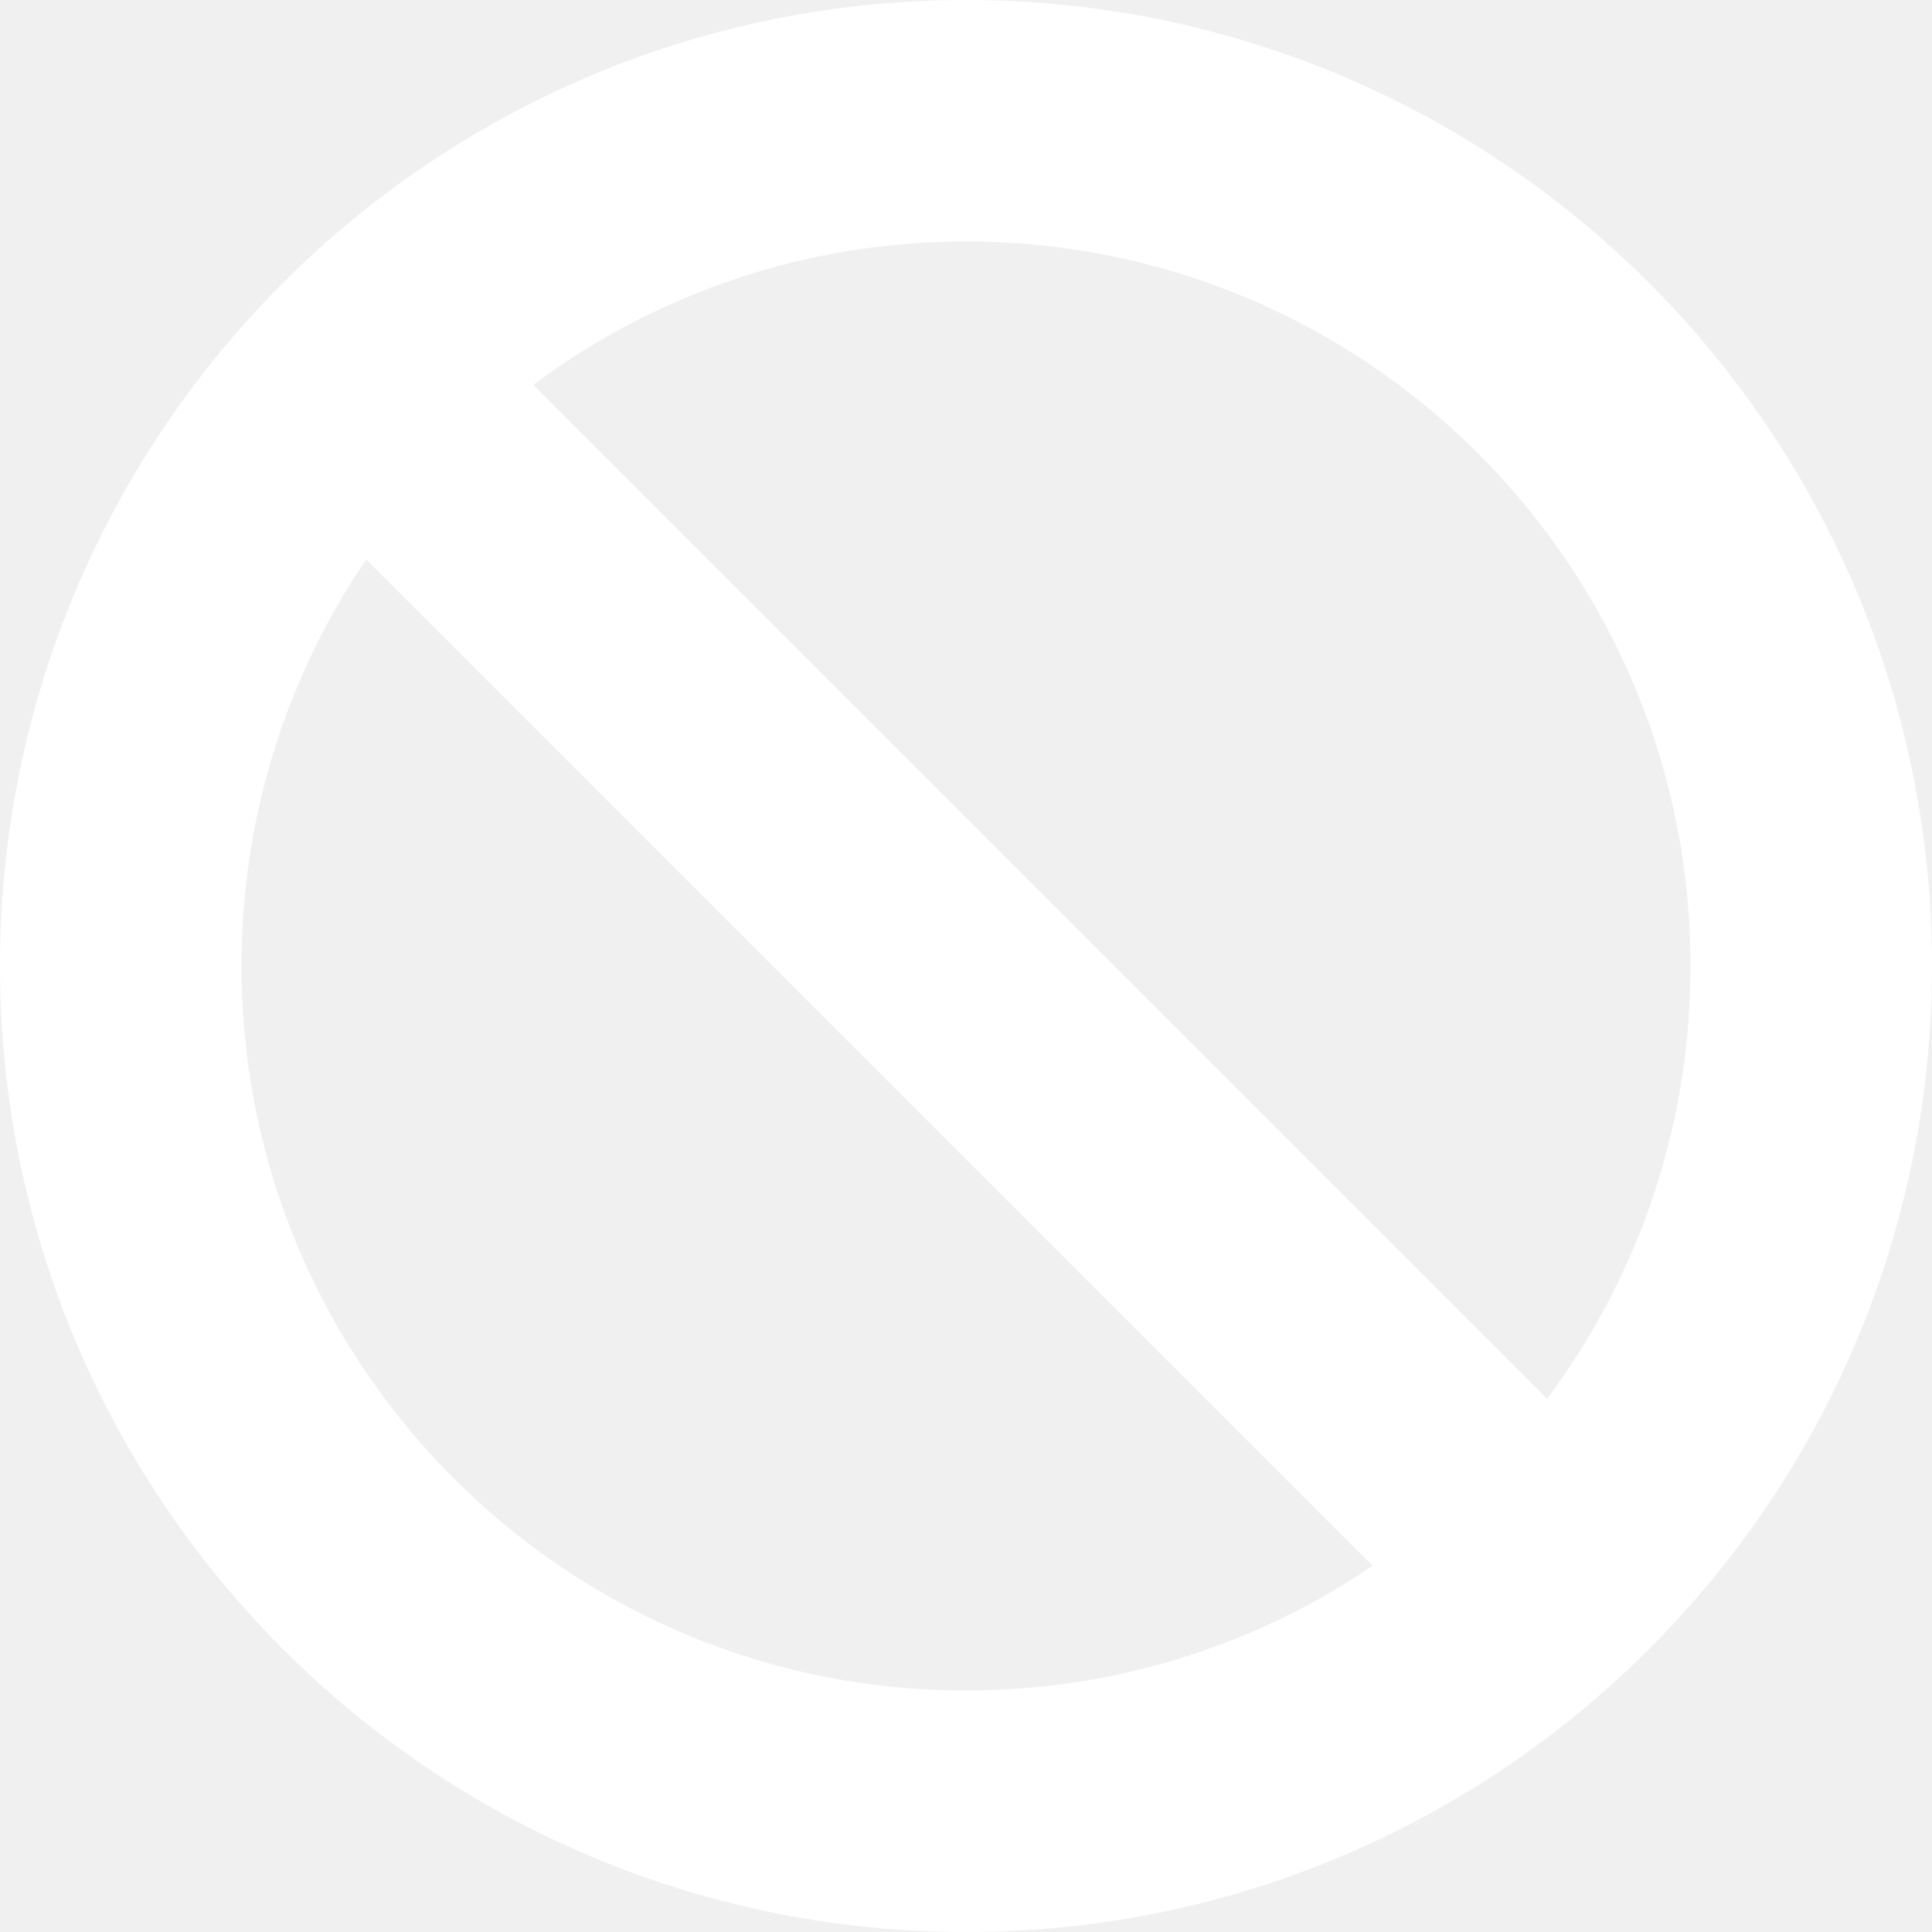
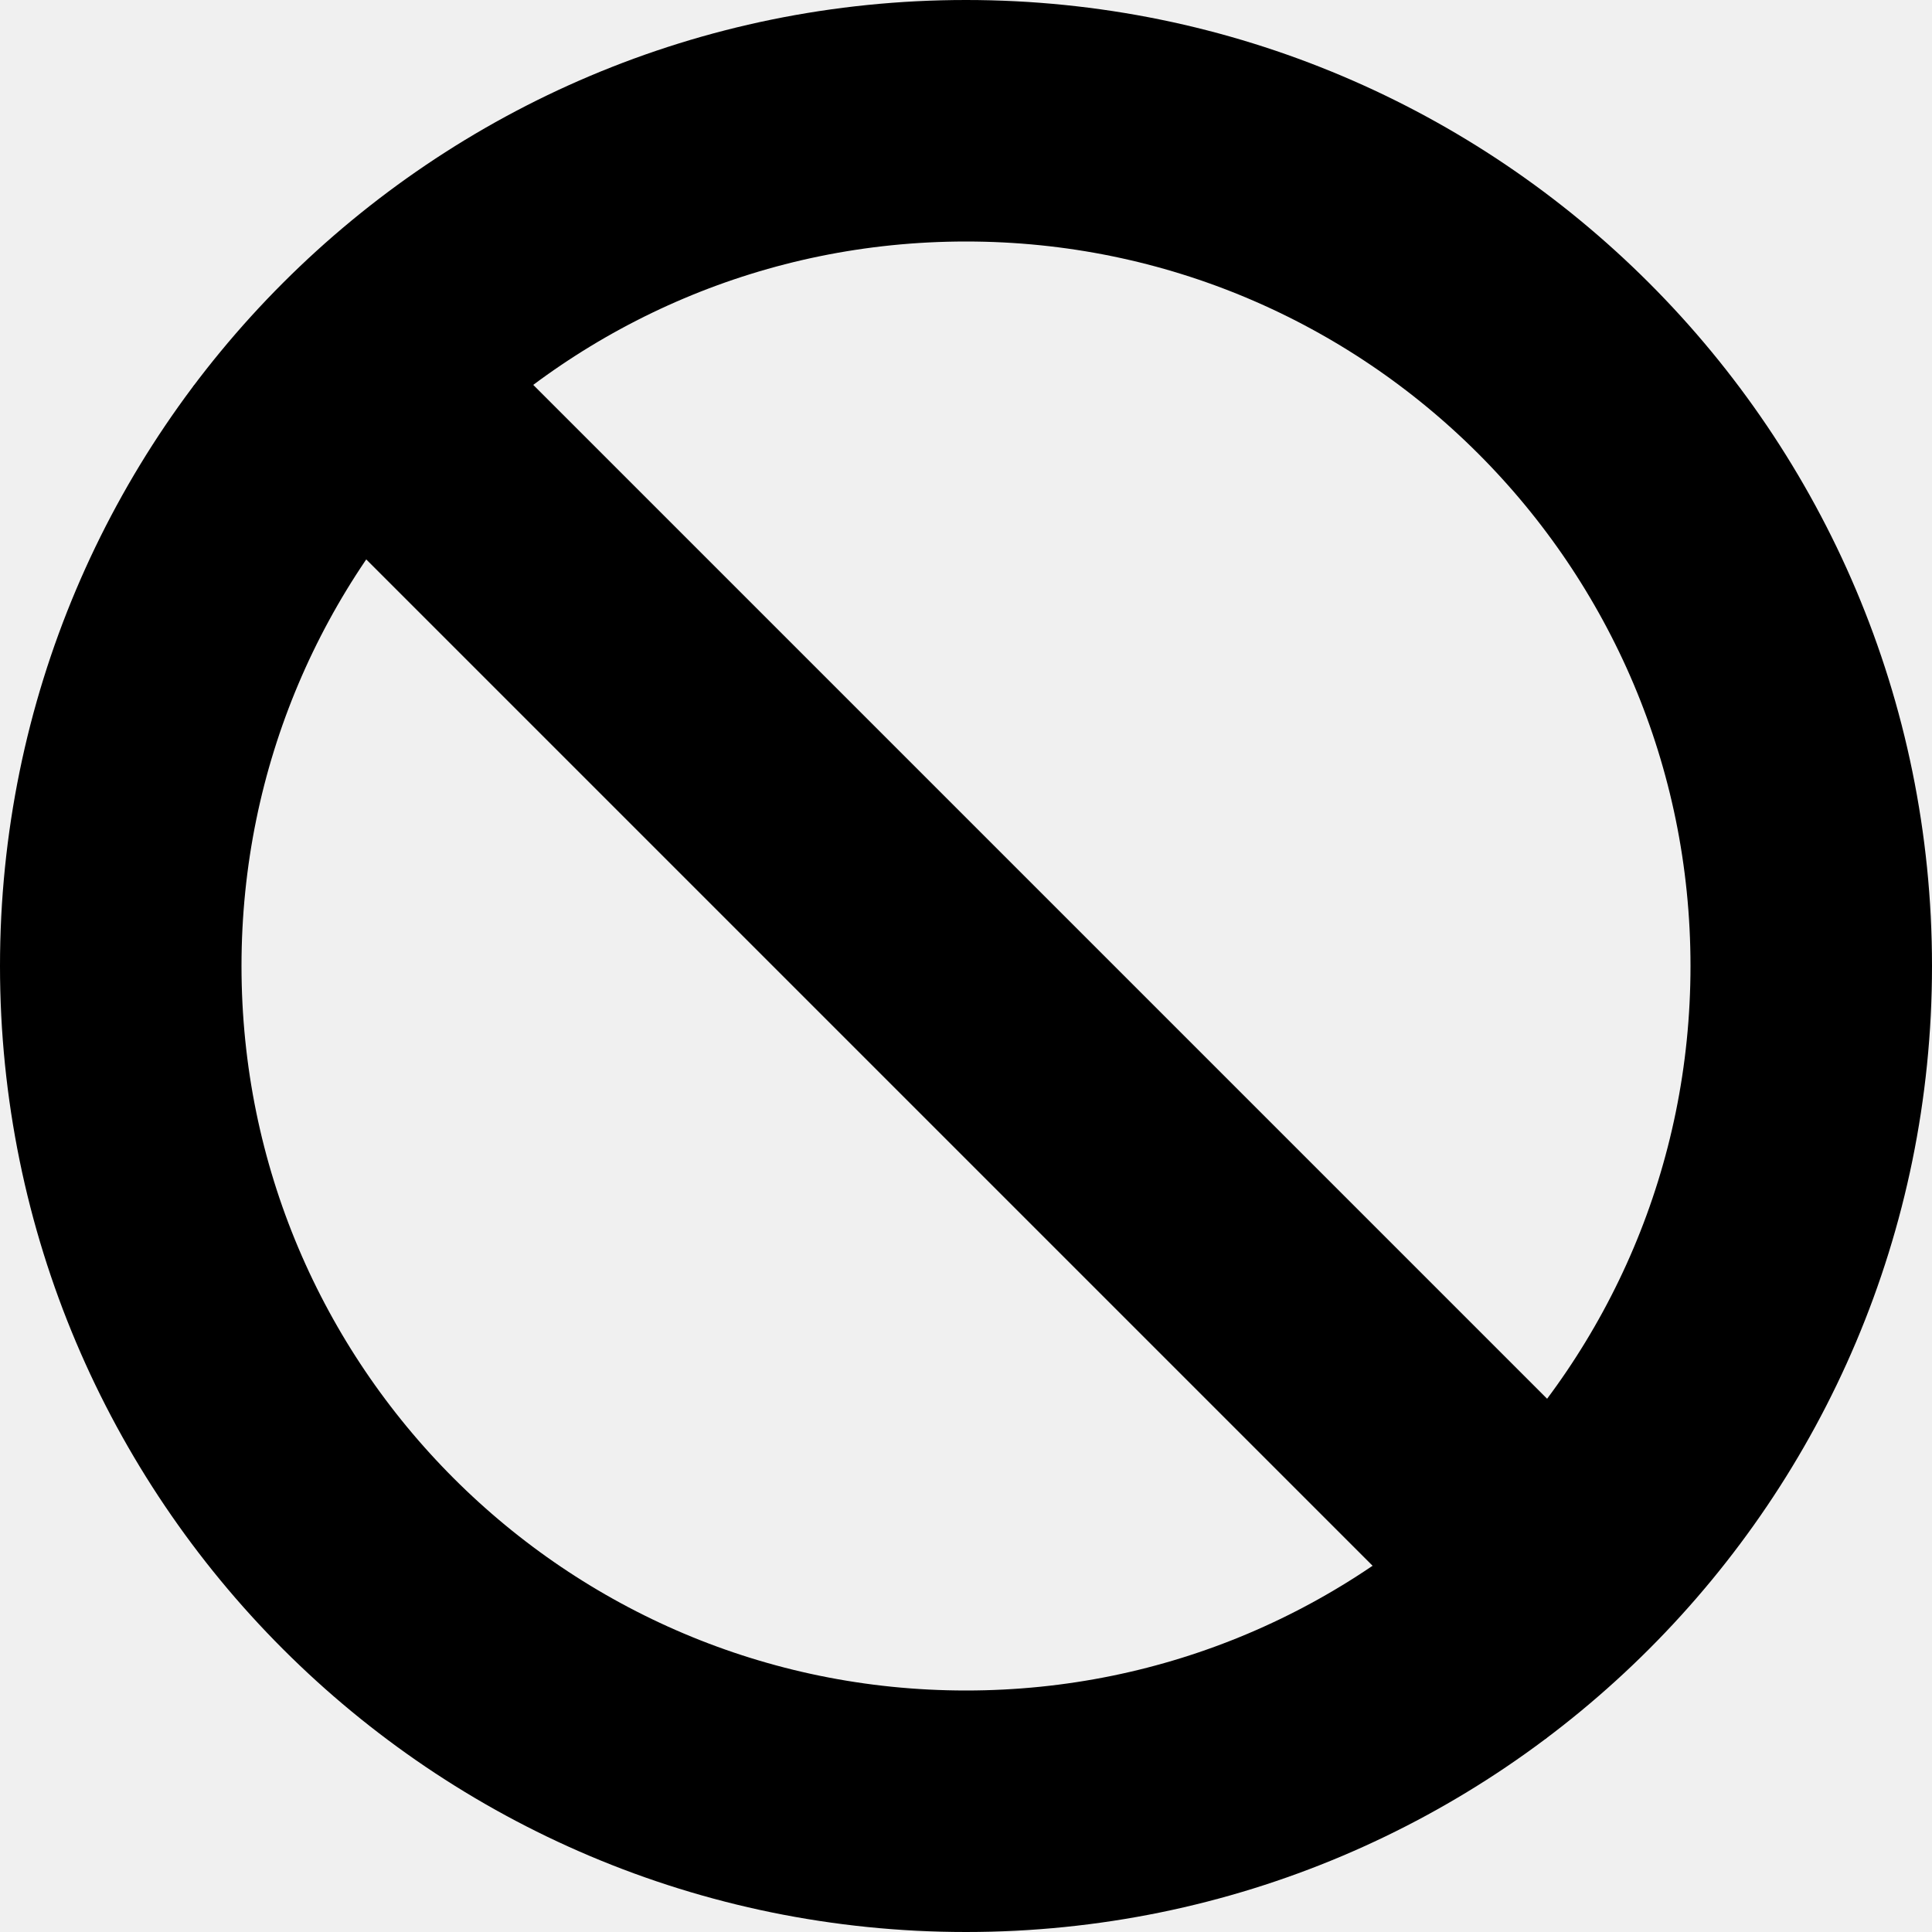
<svg xmlns="http://www.w3.org/2000/svg" viewBox="0 0 20 20" fill="none" id="block">
-   <circle cx="10" cy="10" r="8.75" stroke="white" stroke-width="2.5" />
-   <line x1="2.884" y1="3.116" x2="16.884" y2="17.116" stroke="white" stroke-width="2.5" />
+   <circle cx="10" cy="10" r="8.75" stroke="currentColor" stroke-width="2.5" />
+   <line x1="2.884" y1="3.116" x2="16.884" y2="17.116" stroke="currentColor" stroke-width="2.5" />
</svg>
